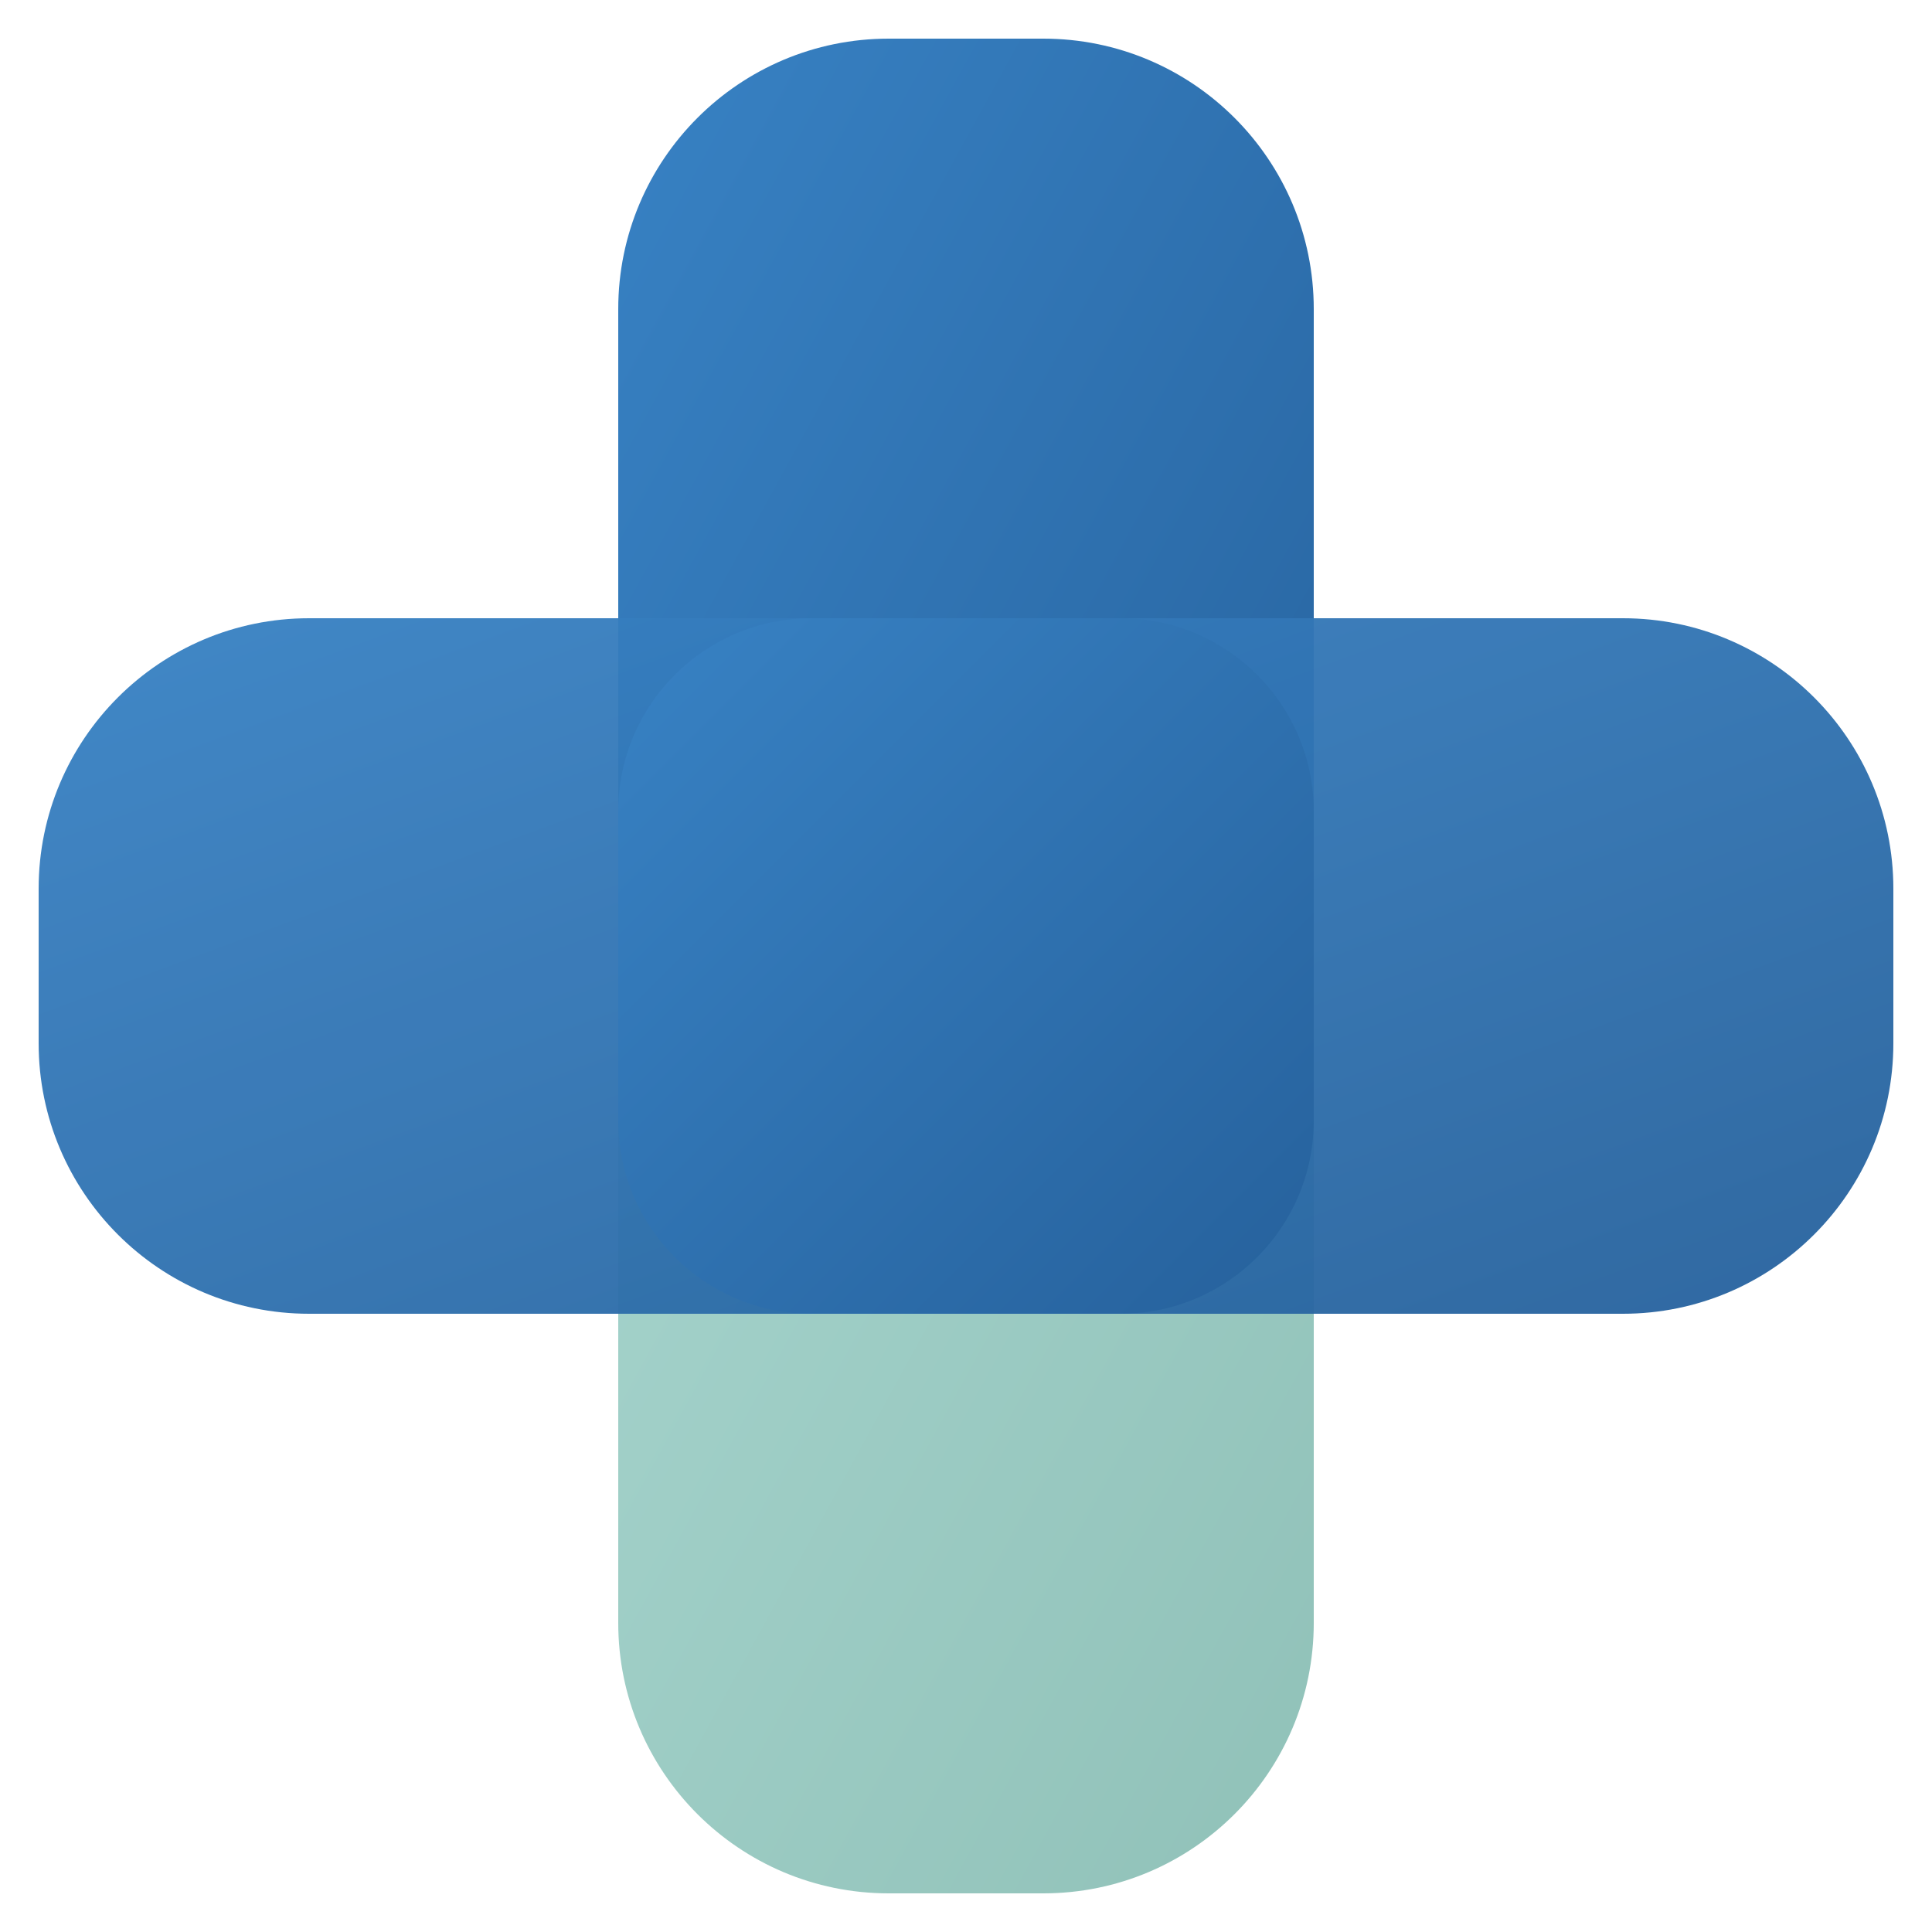
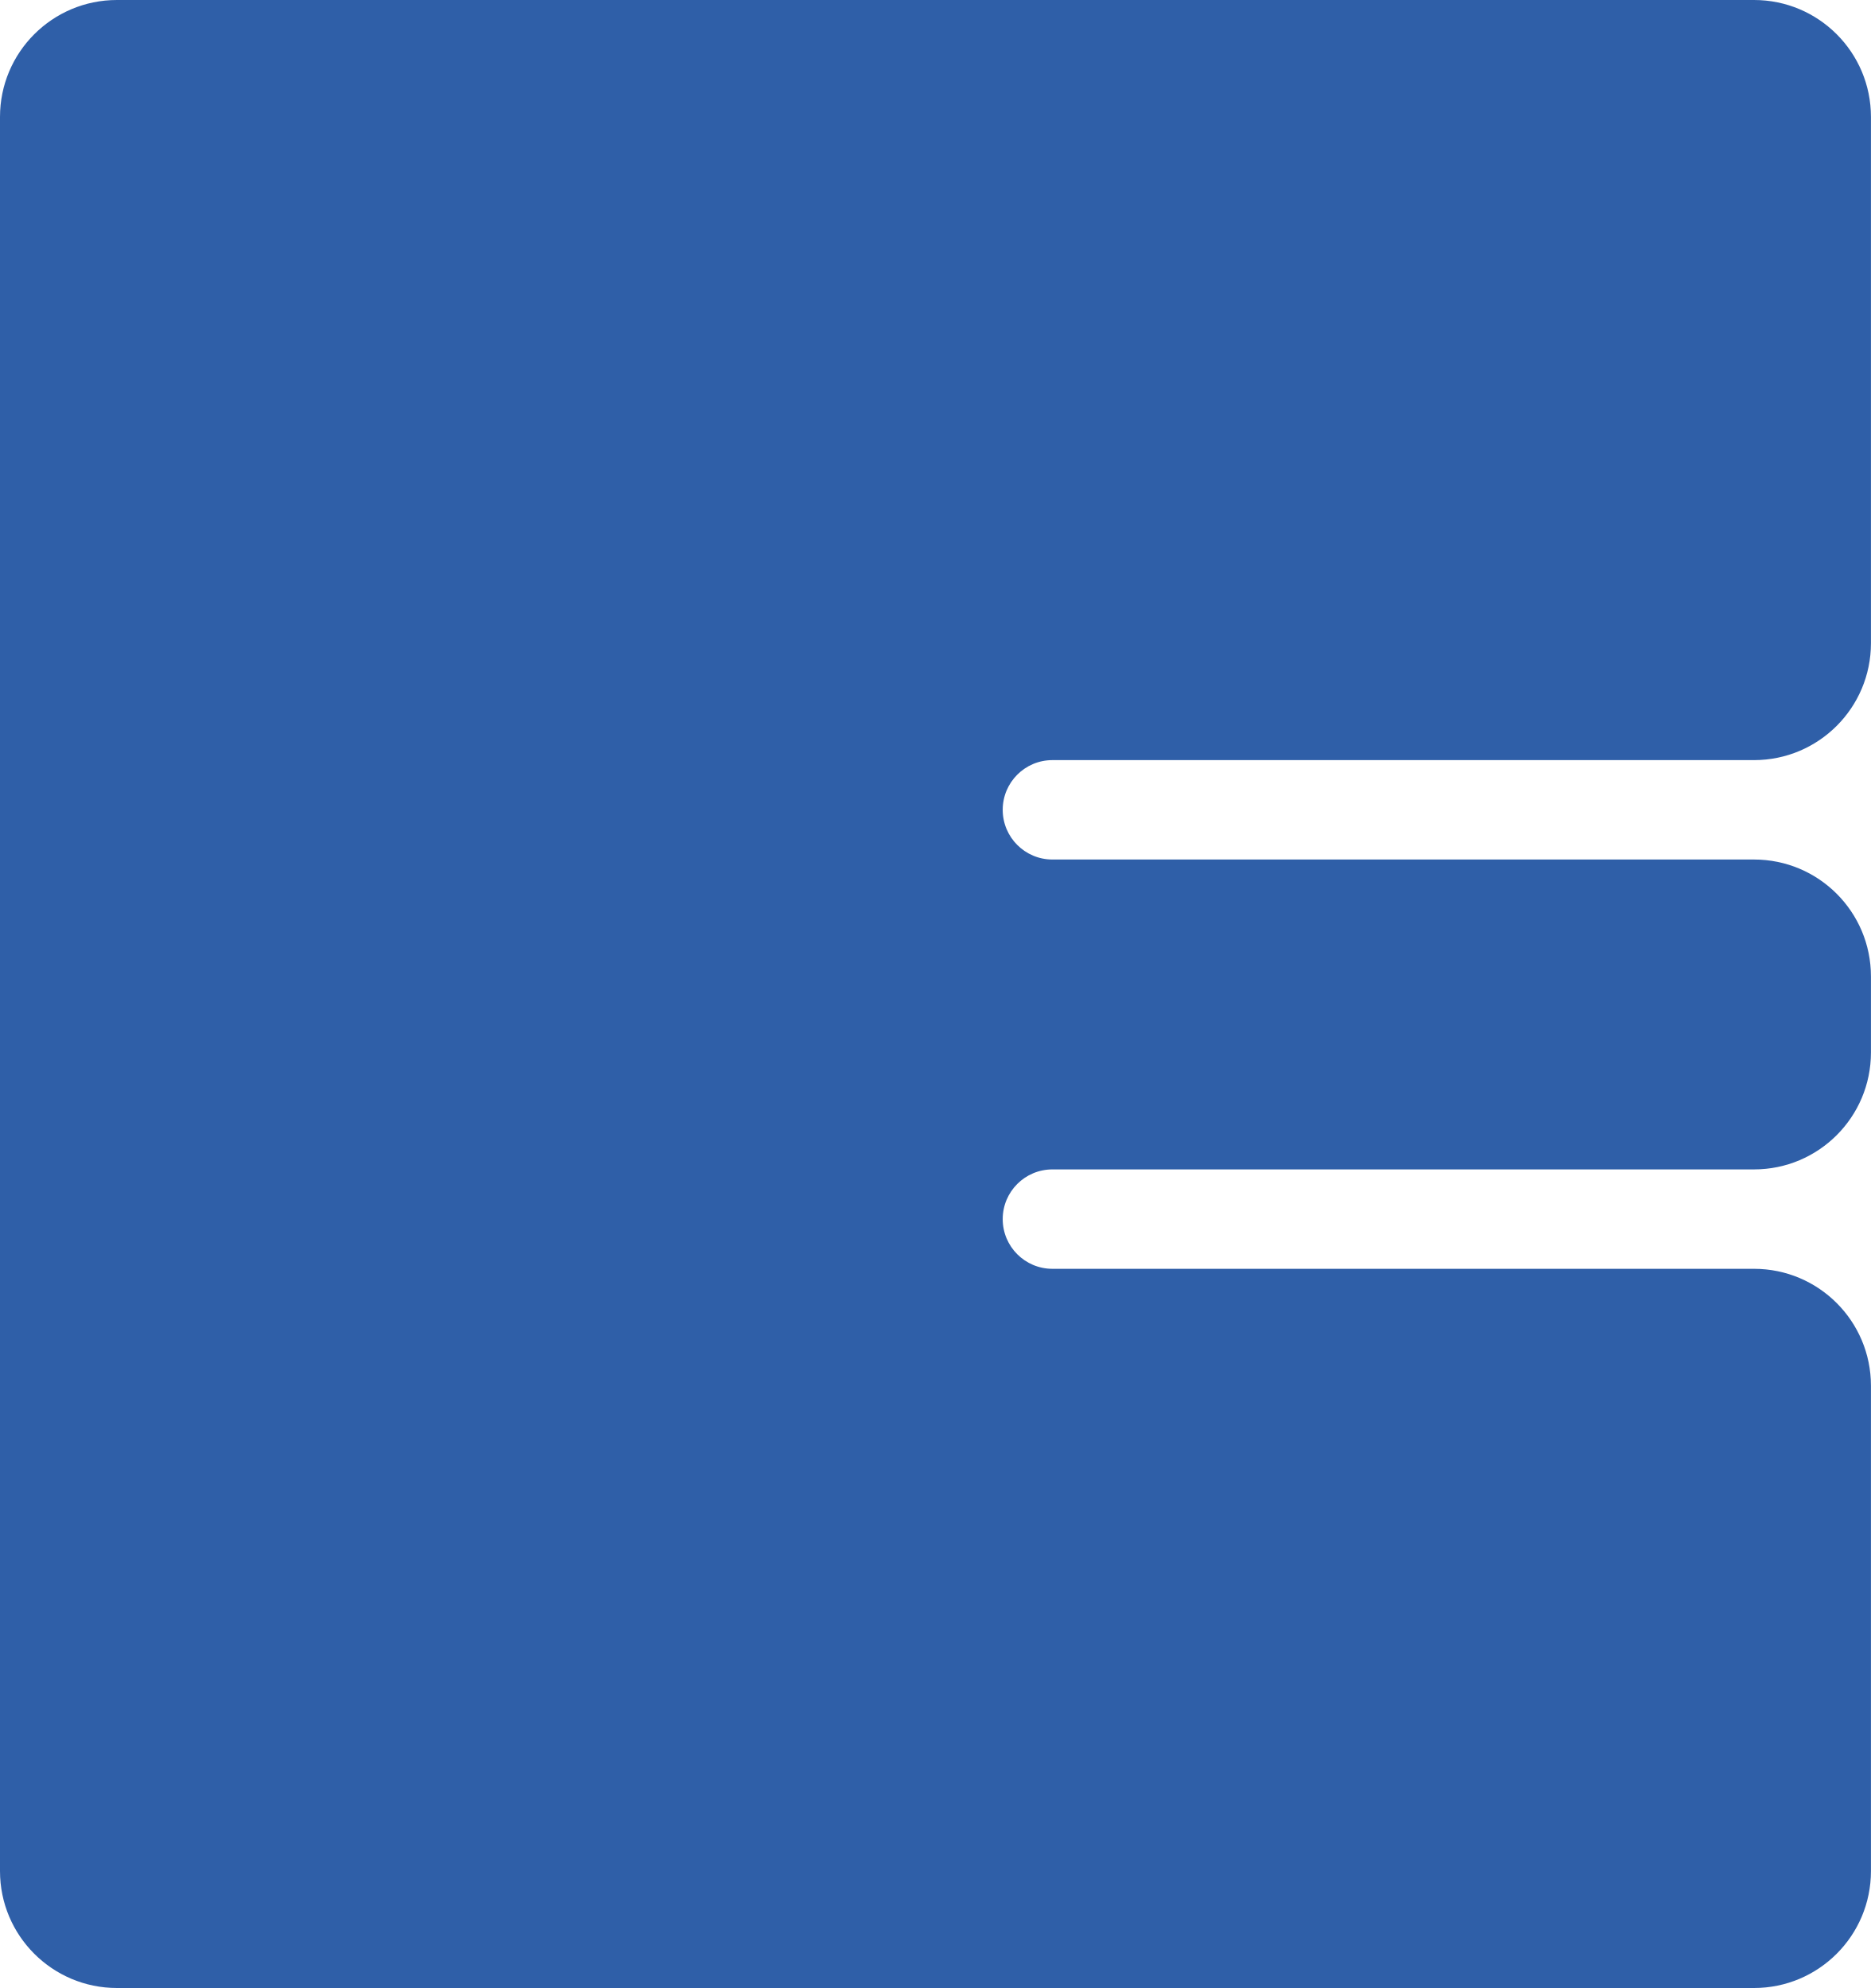
- <svg xmlns="http://www.w3.org/2000/svg" width="64" height="64" viewBox="0 0 100 100" fill="none">
-   <defs>
-     <linearGradient id="blueWingGrad" x1="0%" y1="0%" x2="100%" y2="100%">
-       <stop offset="0%" stop-color="#3882C4" />
-       <stop offset="100%" stop-color="#26619C" />
-     </linearGradient>
-     <linearGradient id="mintWingGrad" x1="0%" y1="0%" x2="100%" y2="100%">
-       <stop offset="0%" stop-color="#A8D6CF" />
-       <stop offset="100%" stop-color="#90C1B8" />
-     </linearGradient>
-   </defs>
-   <rect x="32" y="32" width="36" height="66" rx="14" fill="url(#mintWingGrad)" />
-   <rect x="32" y="2" width="36" height="66" rx="14" fill="url(#blueWingGrad)" />
-   <rect x="2" y="32" width="96" height="36" rx="14" fill="url(#blueWingGrad)" opacity="0.95" />
-   <rect x="32" y="32" width="36" height="36" rx="10" fill="url(#blueWingGrad)" />
+ <svg xmlns="http://www.w3.org/2000/svg" viewBox="0 0 64 68">
+   <path fill="#2F5FA8" d="M4 0h56a4 4 0 0 1 4 4v18a4 4 0 0 1-4 4H36a1.7 1.7 0 0 0 0 3.4h24a4 4 0 0 1 4 4v2.6a4 4 0 0 1-4 4H36a1.7 1.7 0 0 0 0 3.4h24a4 4 0 0 1 4 4V64a4 4 0 0 1-4 4H4a4 4 0 0 1-4-4V4a4 4 0 0 1 4-4Z" />
</svg>
